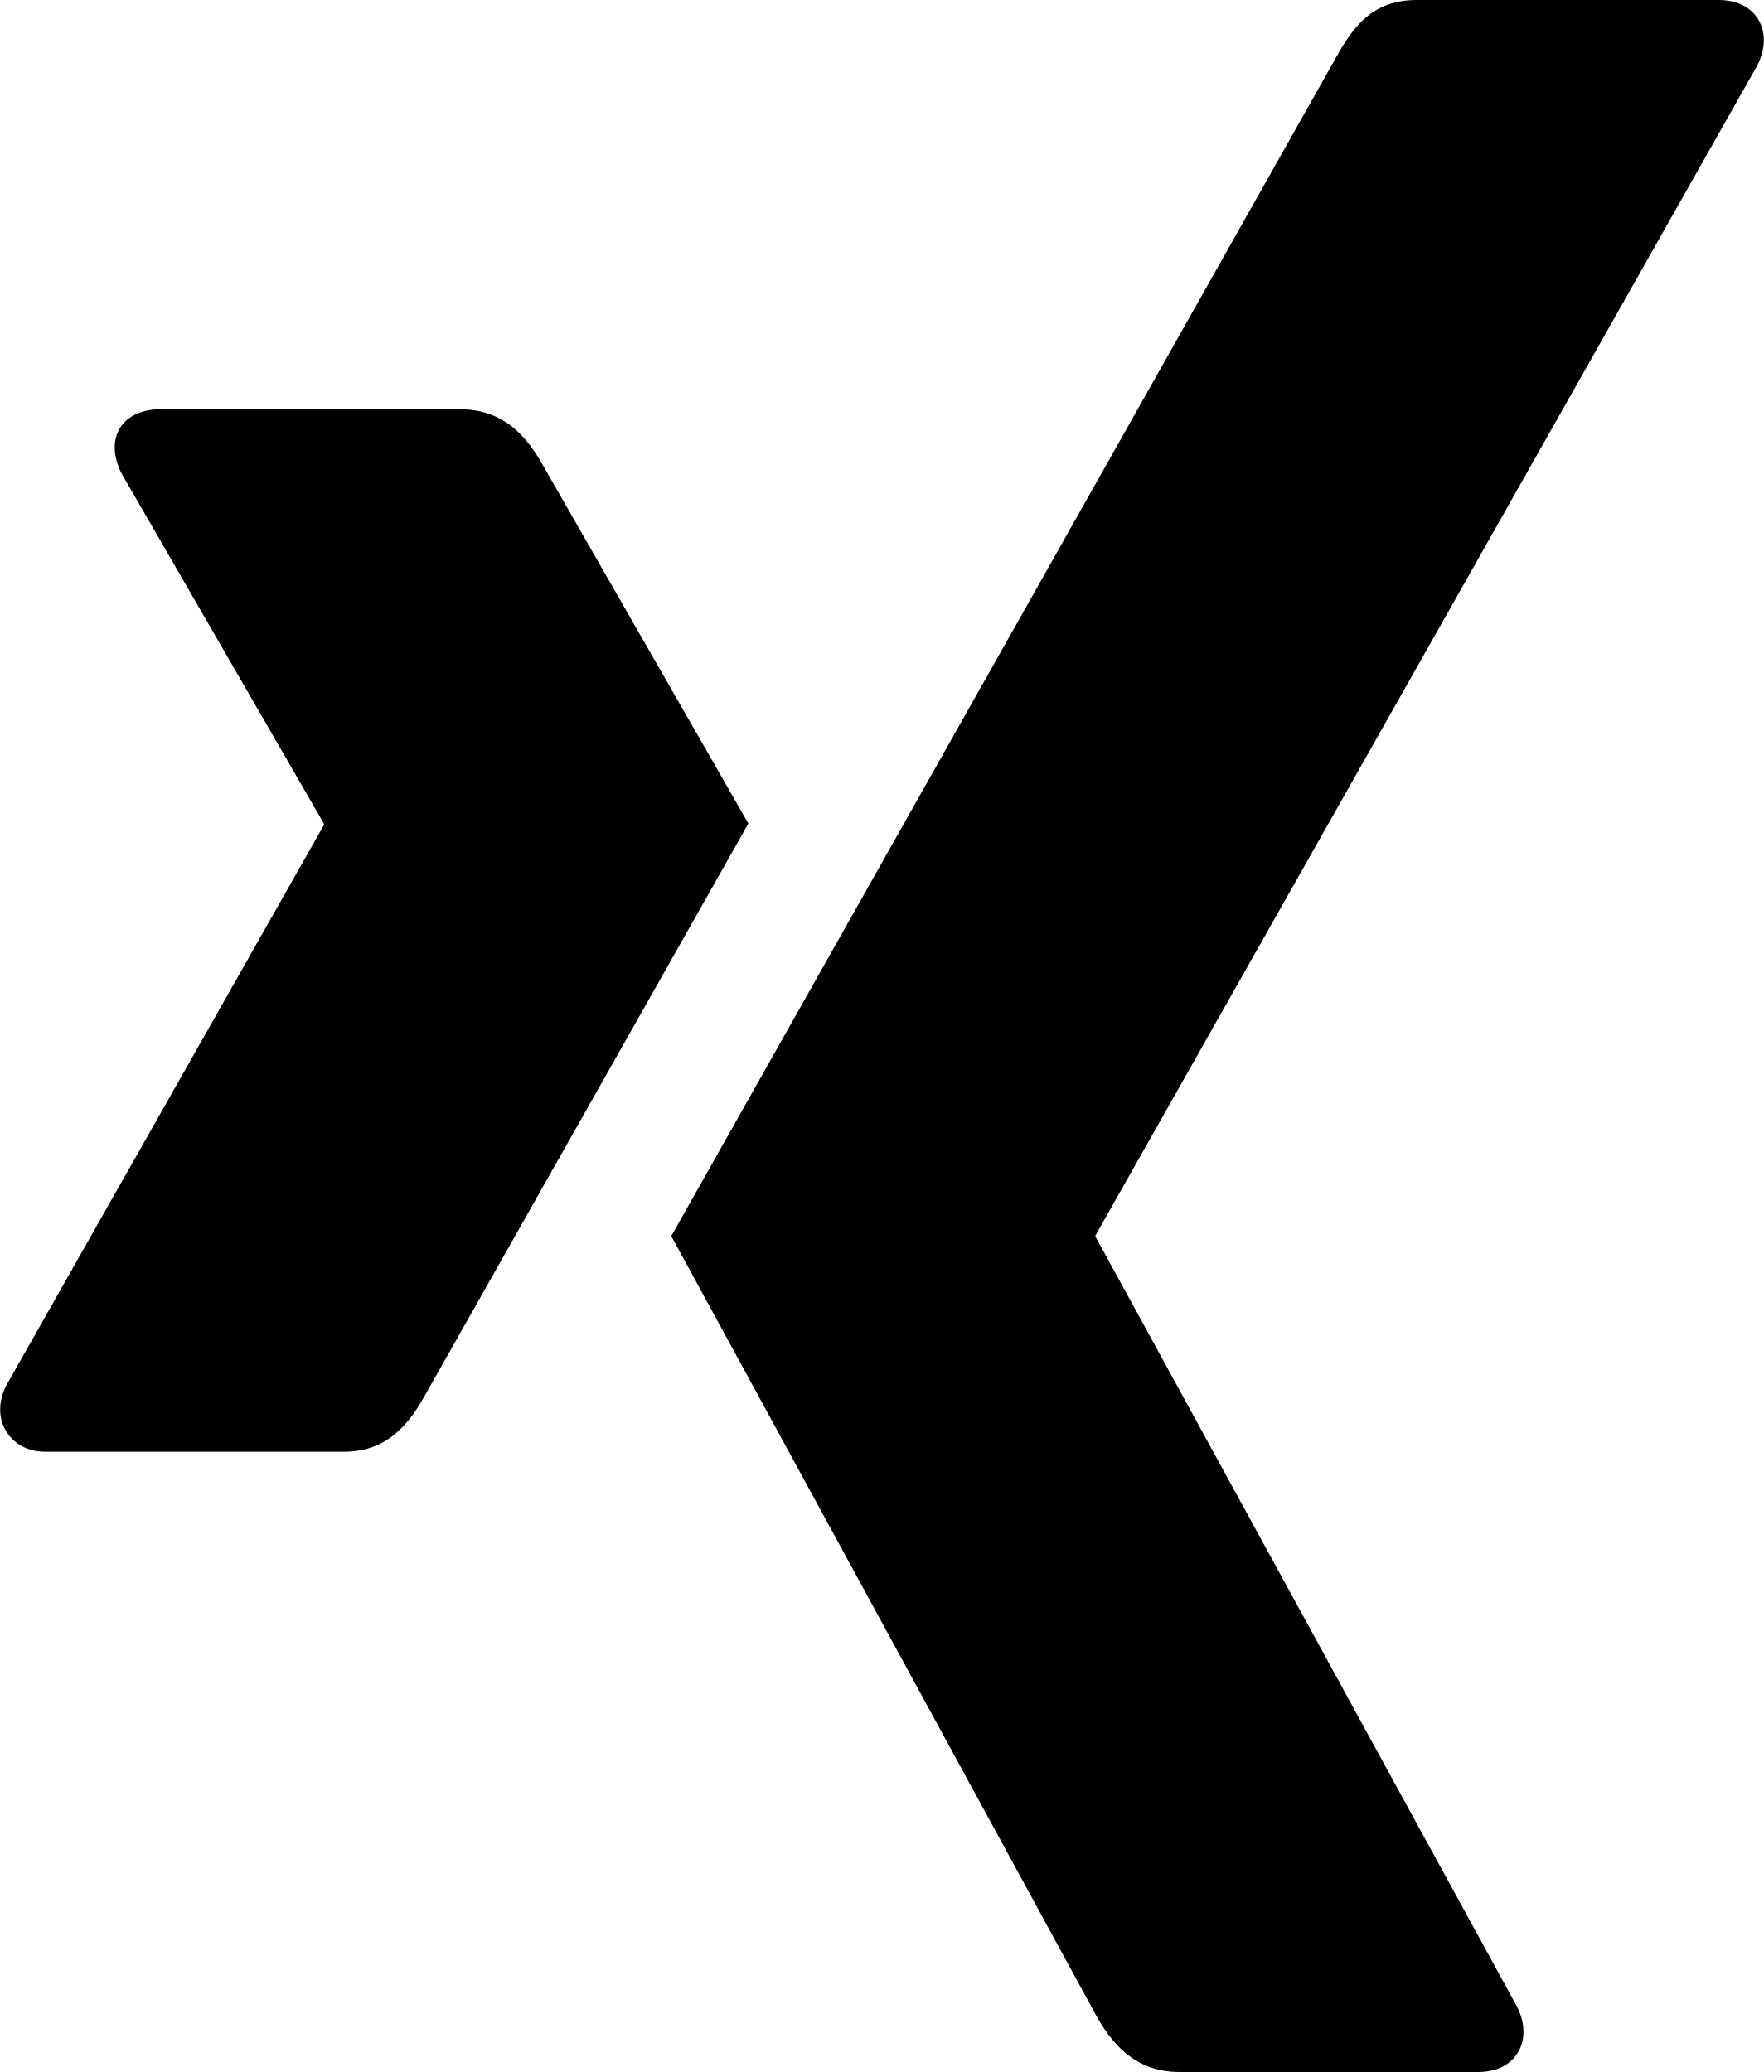
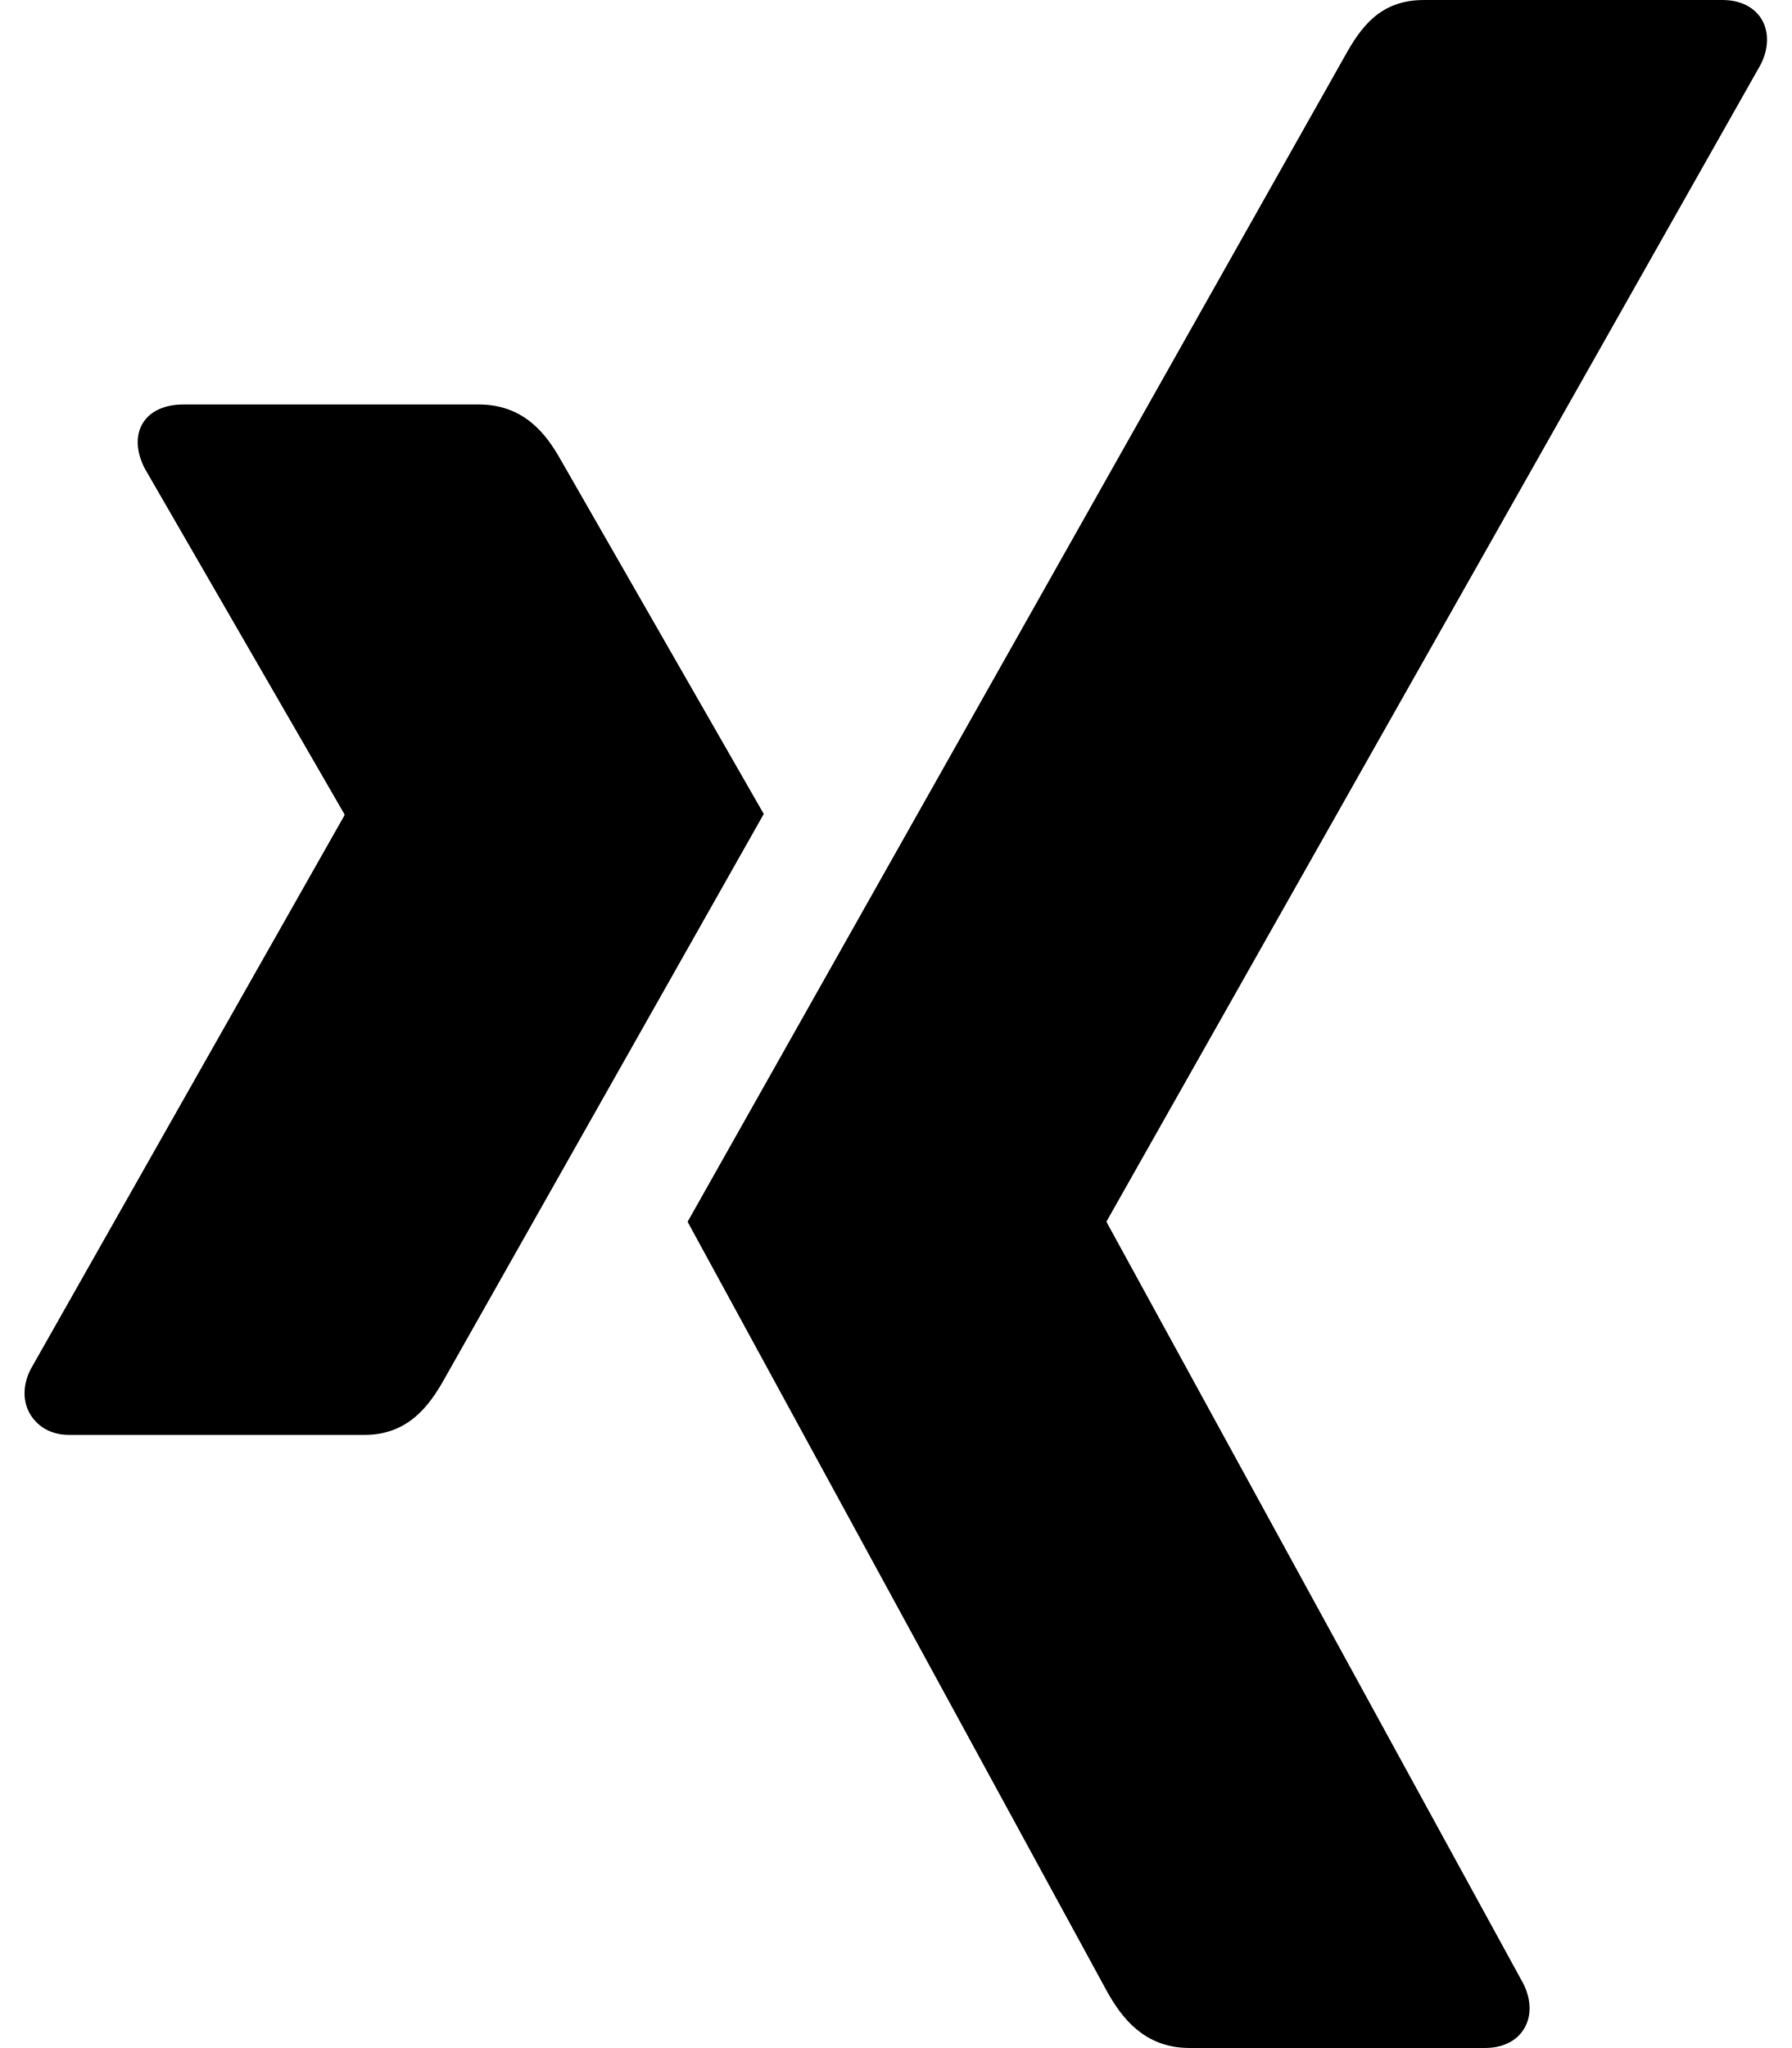
- <svg xmlns="http://www.w3.org/2000/svg" class="link-list__icon" aria-hidden="true" focusable="false" height="2500" viewBox="426.896 102.499 170.207 200" width="2128">
+ <svg xmlns="http://www.w3.org/2000/svg" class="link-list__icon" aria-hidden="true" focusable="false" height="24" viewBox="426.896 102.499 170.207 200" width="21">
  <path d="M442.394 142c-1.736 0-3.197.61-3.934 1.803-.76 1.231-.645 2.818.166 4.424l19.503 33.761c.033.064.033.105 0 .164l-30.648 54.084c-.799 1.592-.76 3.191 0 4.425.736 1.187 2.033 1.966 3.771 1.966h28.844c4.312 0 6.393-2.91 7.867-5.57 0 0 29.973-53.01 31.14-55.068-.118-.19-19.83-34.58-19.83-34.58-1.439-2.557-3.606-5.41-8.03-5.41h-28.849z" fill="currentColor" />
  <path d="M563.574 102.501c-4.309 0-6.176 2.714-7.723 5.494 0 0-62.14 110.2-64.188 113.818.105.196 40.984 75.191 40.984 75.191 1.432 2.558 3.641 5.494 8.06 5.494h28.81c1.738 0 3.096-.654 3.828-1.843.77-1.23.748-2.857-.059-4.458l-40.664-74.295a.167.167 0 0 1 0-.189l63.863-112.92c.803-1.594.82-3.22.061-4.452-.736-1.188-2.098-1.843-3.836-1.843h-29.139v.002h.003z" fill="currentColor" />
</svg>
